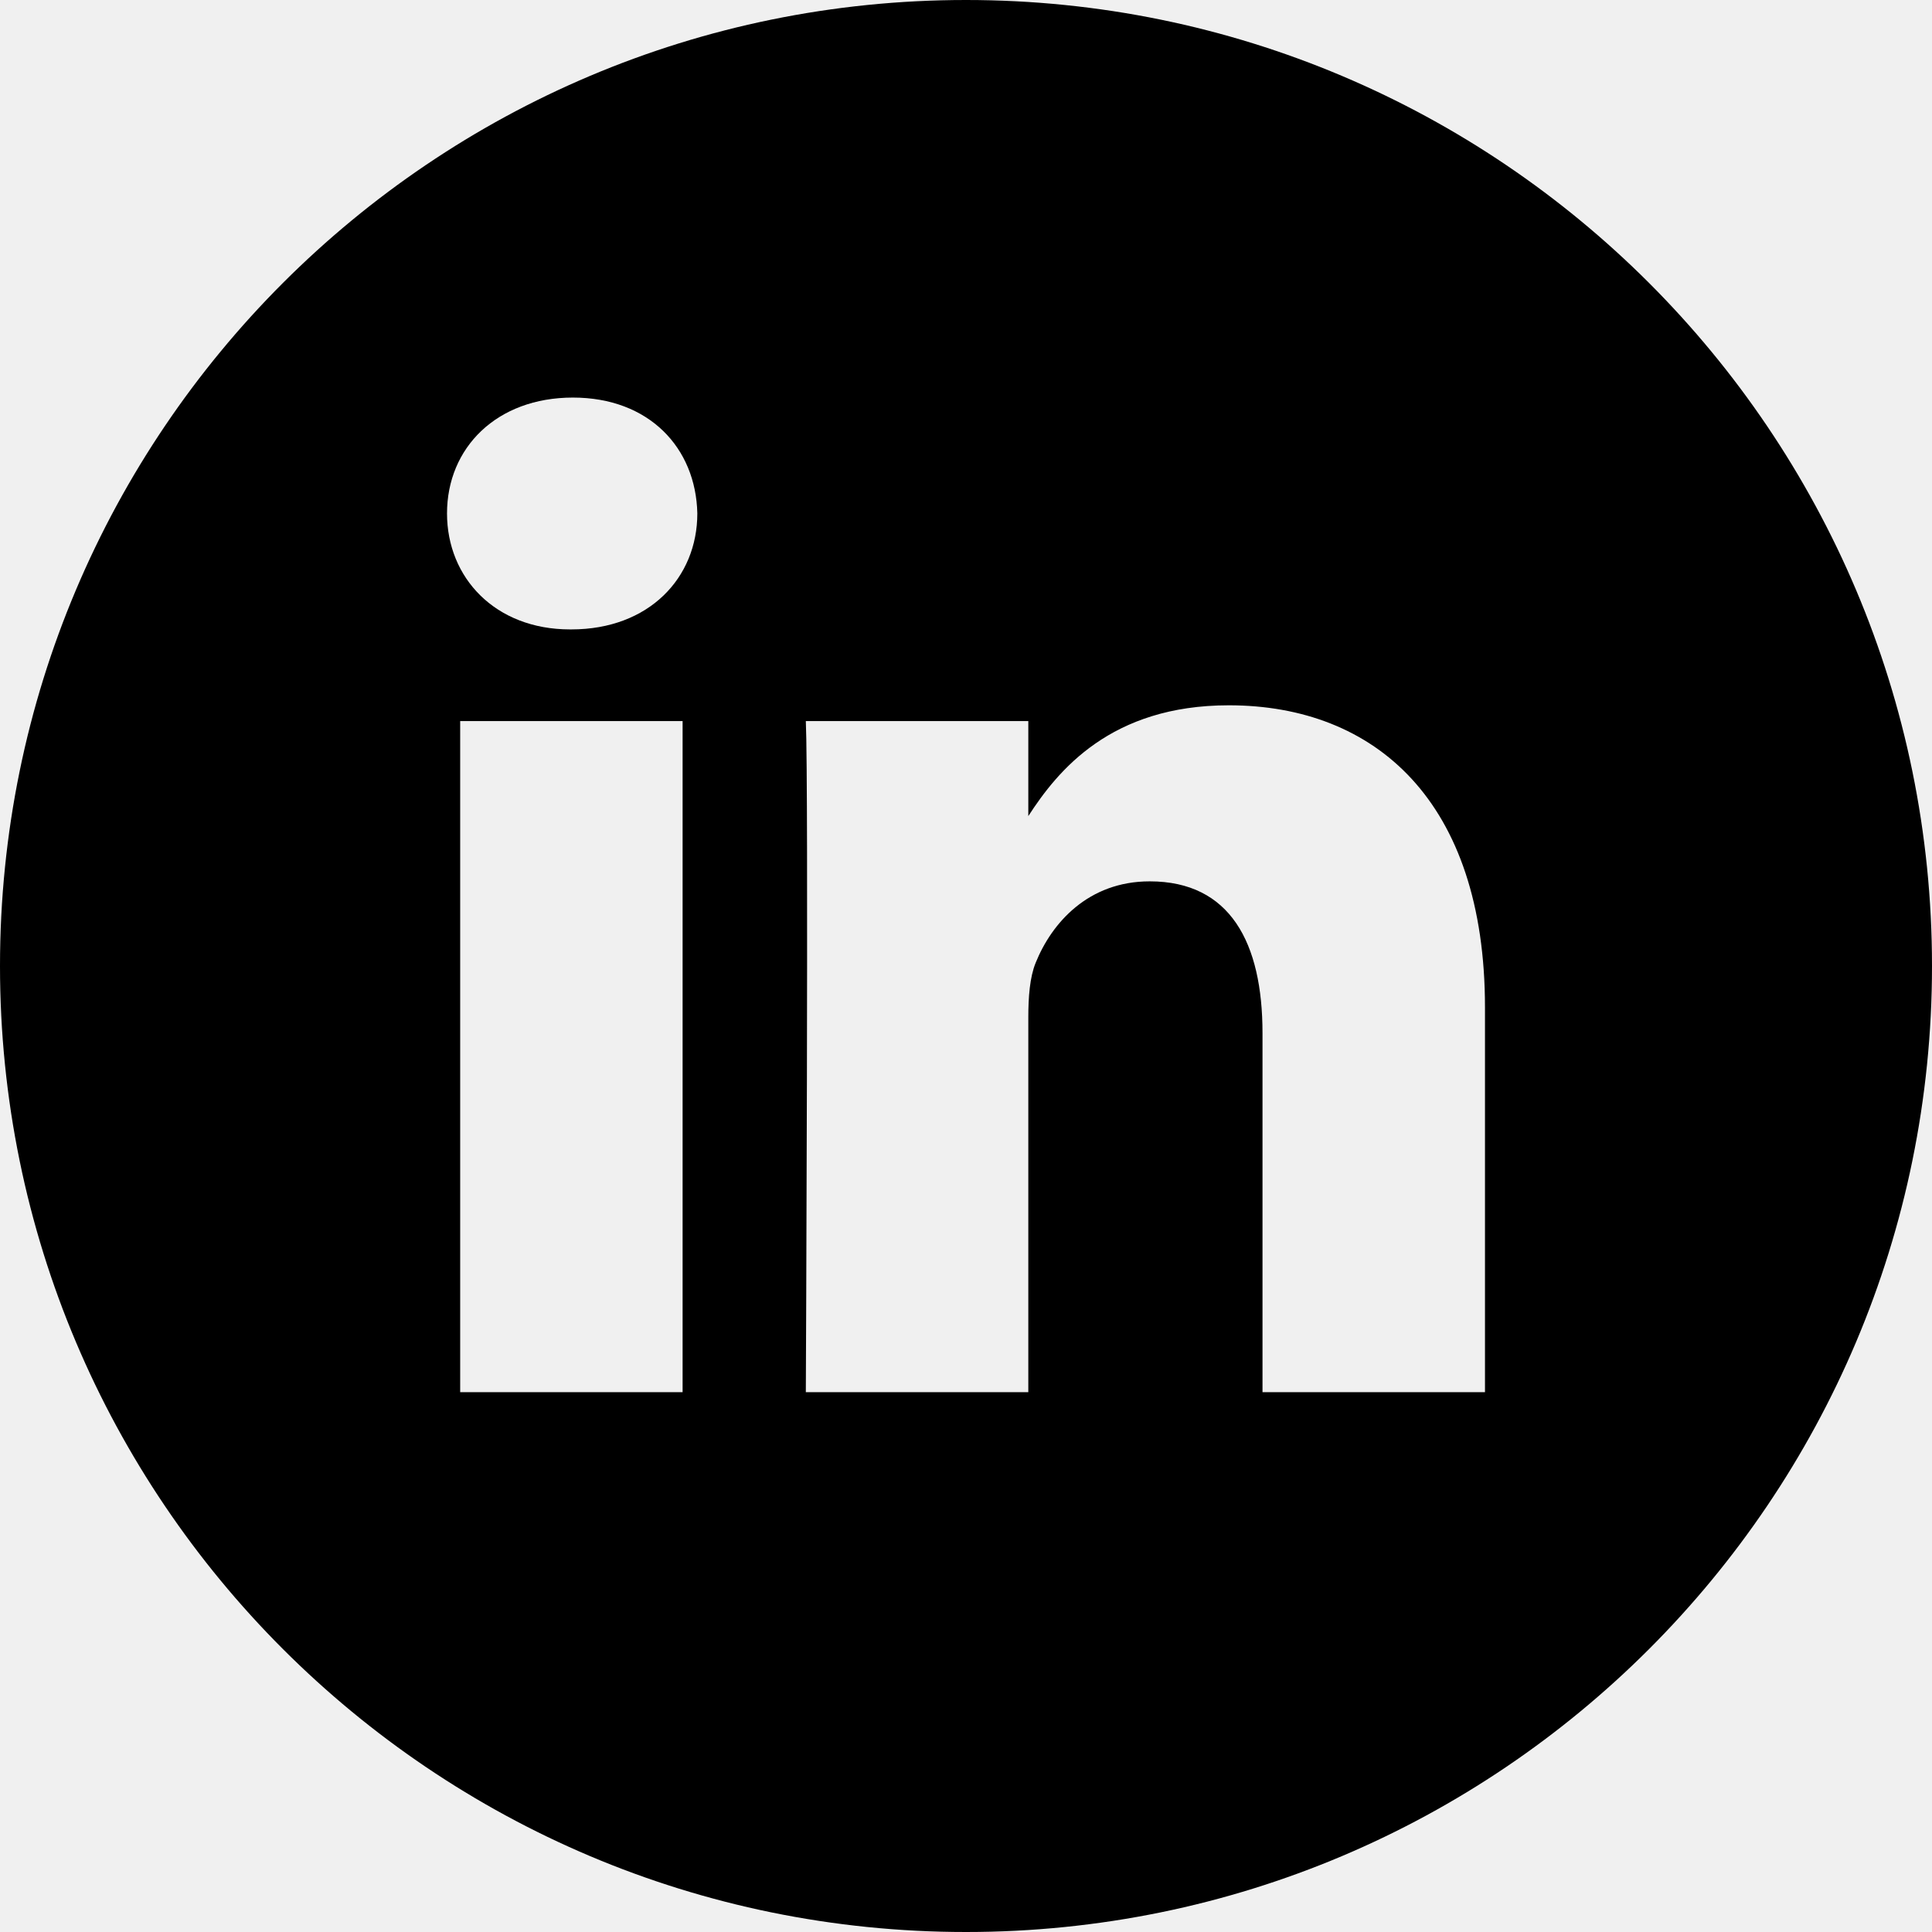
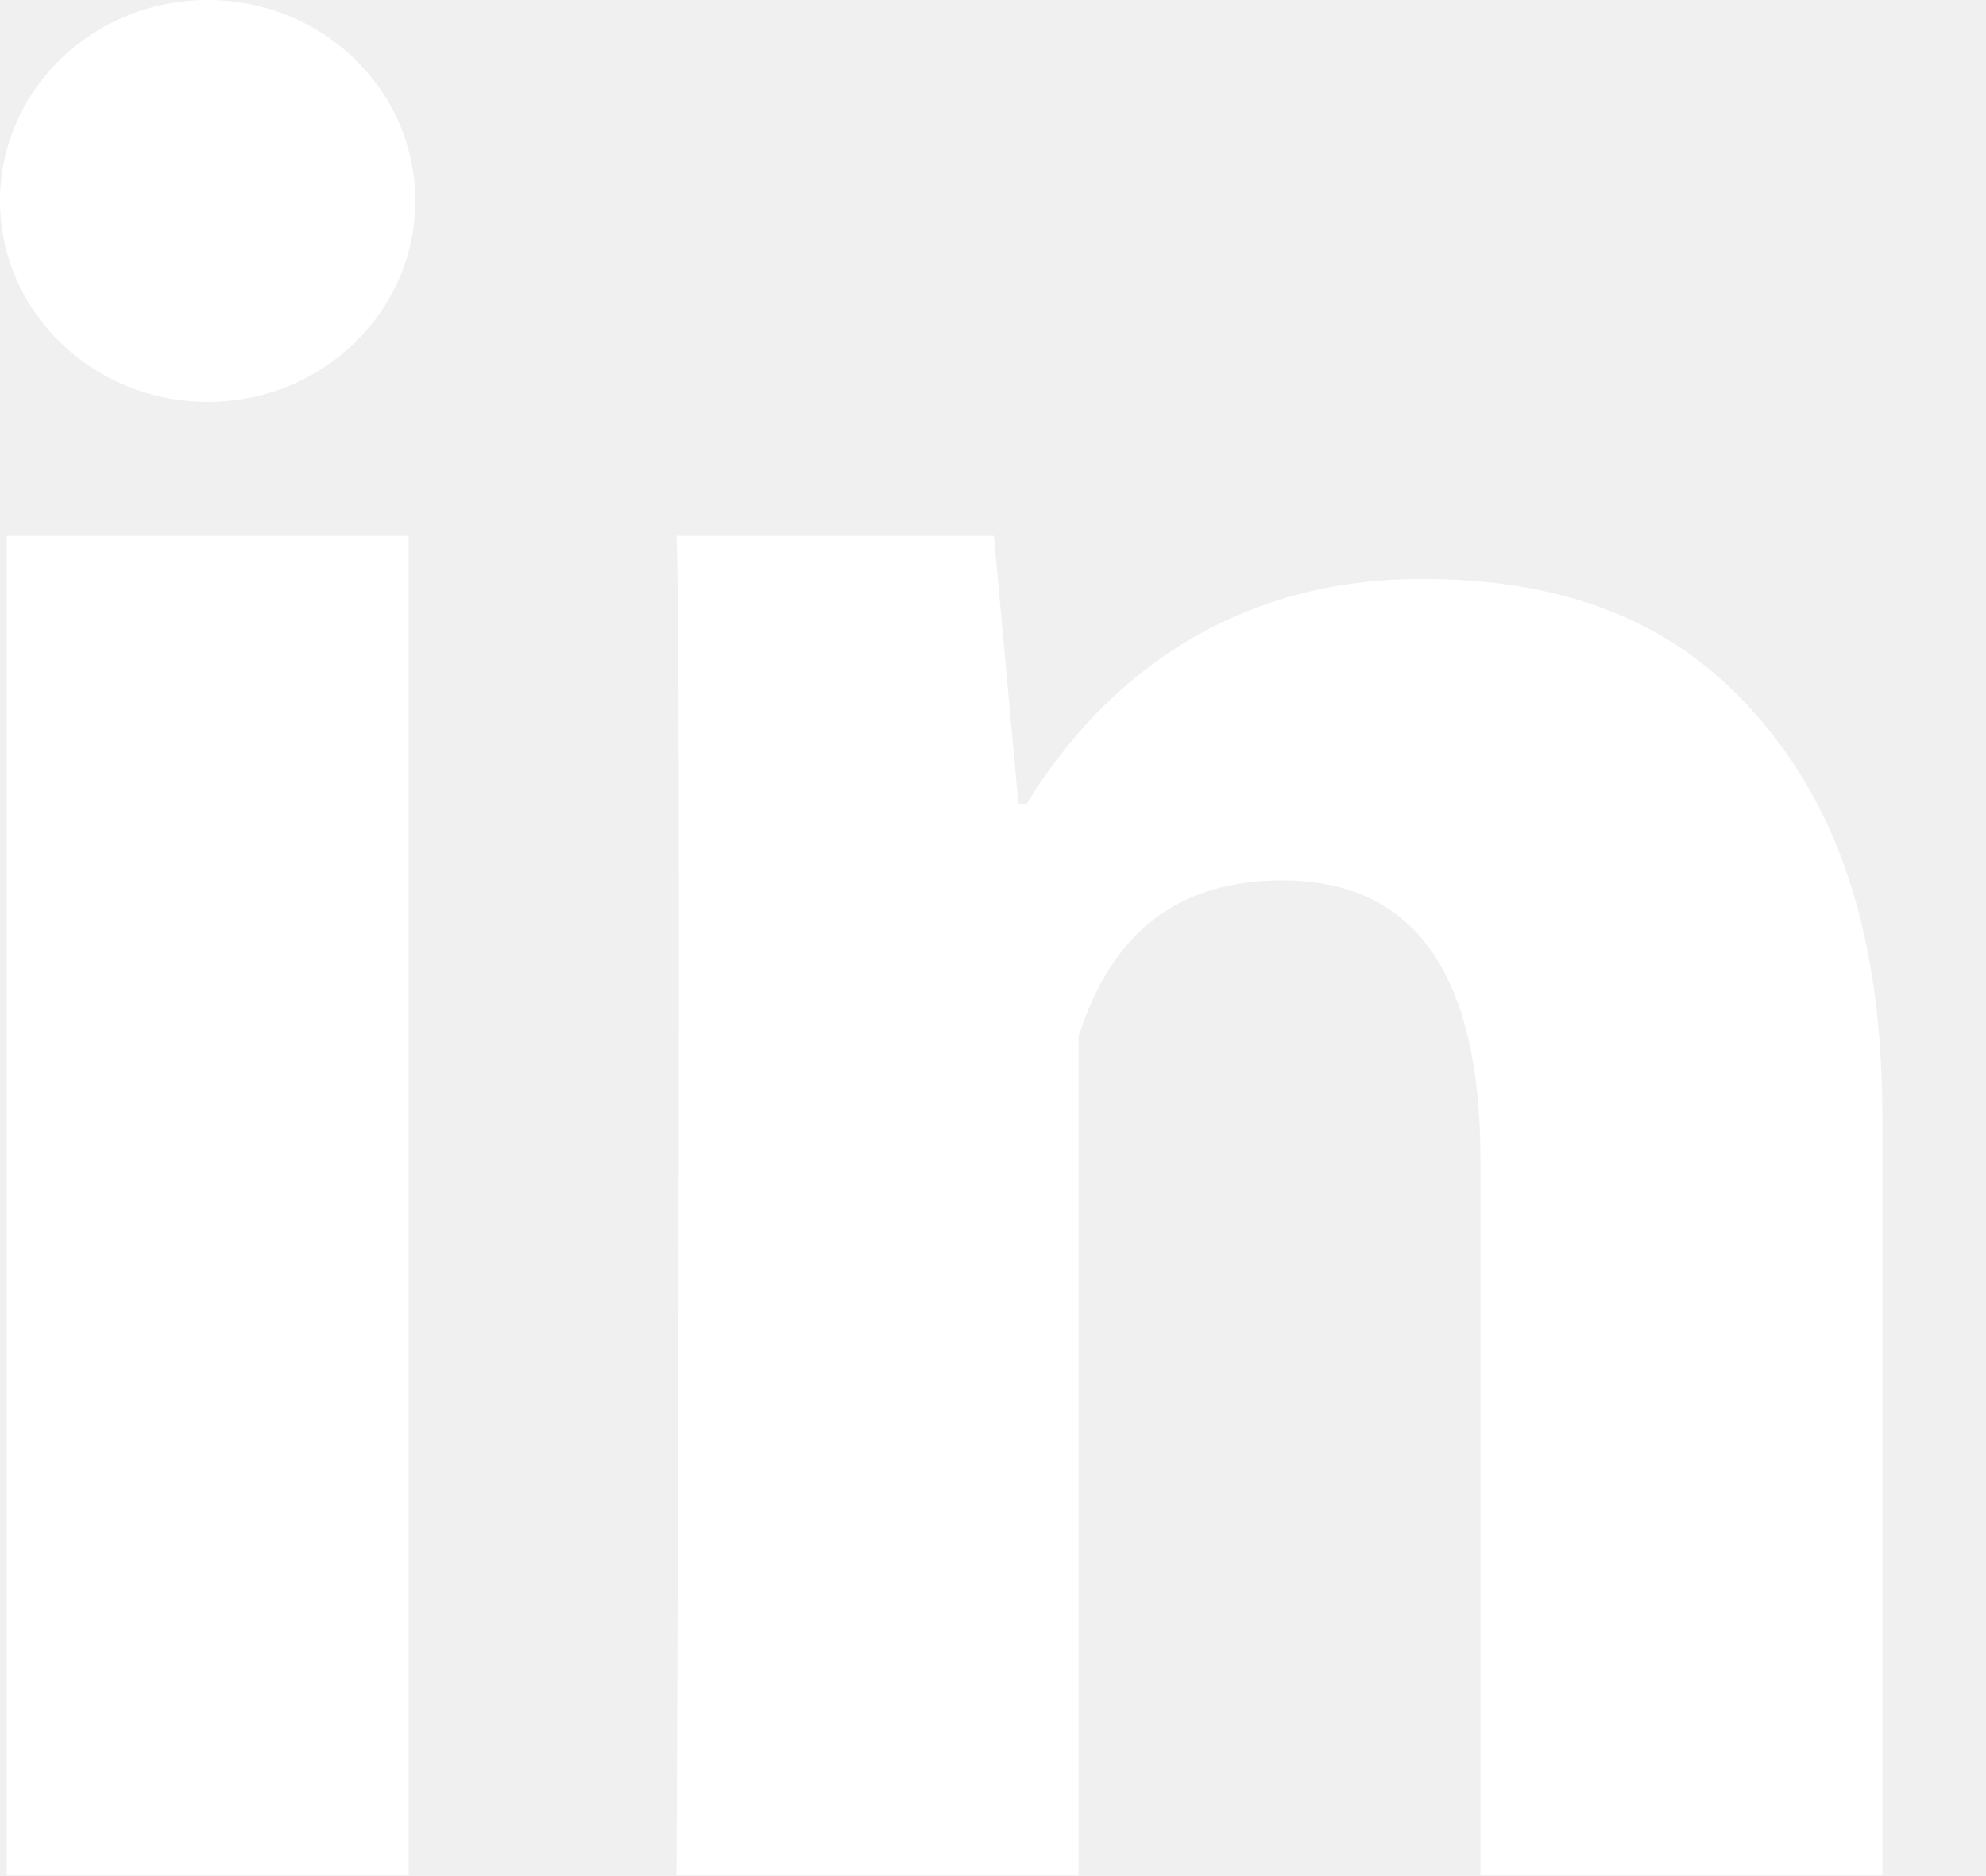
- <svg xmlns="http://www.w3.org/2000/svg" width="32" height="32" viewBox="0 0 32 32" fill="none">
-   <path fill-rule="evenodd" clip-rule="evenodd" d="M16 0C7.163 0 0 7.164 0 16C0 24.836 7.163 32 16 32C24.836 32 32 24.837 32 16C32 7.164 24.836 0 16 0ZM11.306 23.059H7.622V11.943H11.306V23.059ZM9.464 10.425H9.441C8.204 10.425 7.404 9.571 7.404 8.504C7.404 7.415 8.228 6.585 9.489 6.585C10.749 6.585 11.526 7.415 11.55 8.504C11.55 9.571 10.749 10.425 9.464 10.425ZM24.596 23.059H20.911V17.111C20.911 15.618 20.378 14.598 19.043 14.598C18.026 14.598 17.42 15.285 17.153 15.949C17.056 16.187 17.032 16.519 17.032 16.851V23.059H13.347C13.347 23.059 13.395 12.986 13.347 11.943H17.032V13.517C17.521 12.761 18.397 11.682 20.353 11.682C22.778 11.682 24.596 13.271 24.596 16.685V23.059H24.596Z" fill="black" />
+ <svg xmlns="http://www.w3.org/2000/svg" width="18" height="17" viewBox="0 0 18 17" fill="none">
+   <path d="M3.704 17H0.061V4.857H3.704V17ZM17.061 17H13.418V10.513C13.418 8.823 12.816 7.981 11.622 7.981C10.676 7.981 10.076 8.453 9.775 9.396C9.775 10.929 9.775 17 9.775 17H6.132C6.132 17 6.181 6.071 6.132 4.857H9.008L9.23 7.286H9.305C10.052 6.071 11.246 5.248 12.882 5.248C14.127 5.248 15.134 5.594 15.902 6.464C16.676 7.334 17.061 8.502 17.061 10.143V17Z" fill="white" />
+   <path d="M1.882 3.643C2.922 3.643 3.764 2.827 3.764 1.821C3.764 0.815 2.922 0 1.882 0C0.843 0 0 0.815 0 1.821C0 2.827 0.843 3.643 1.882 3.643Z" fill="white" />
</svg>
